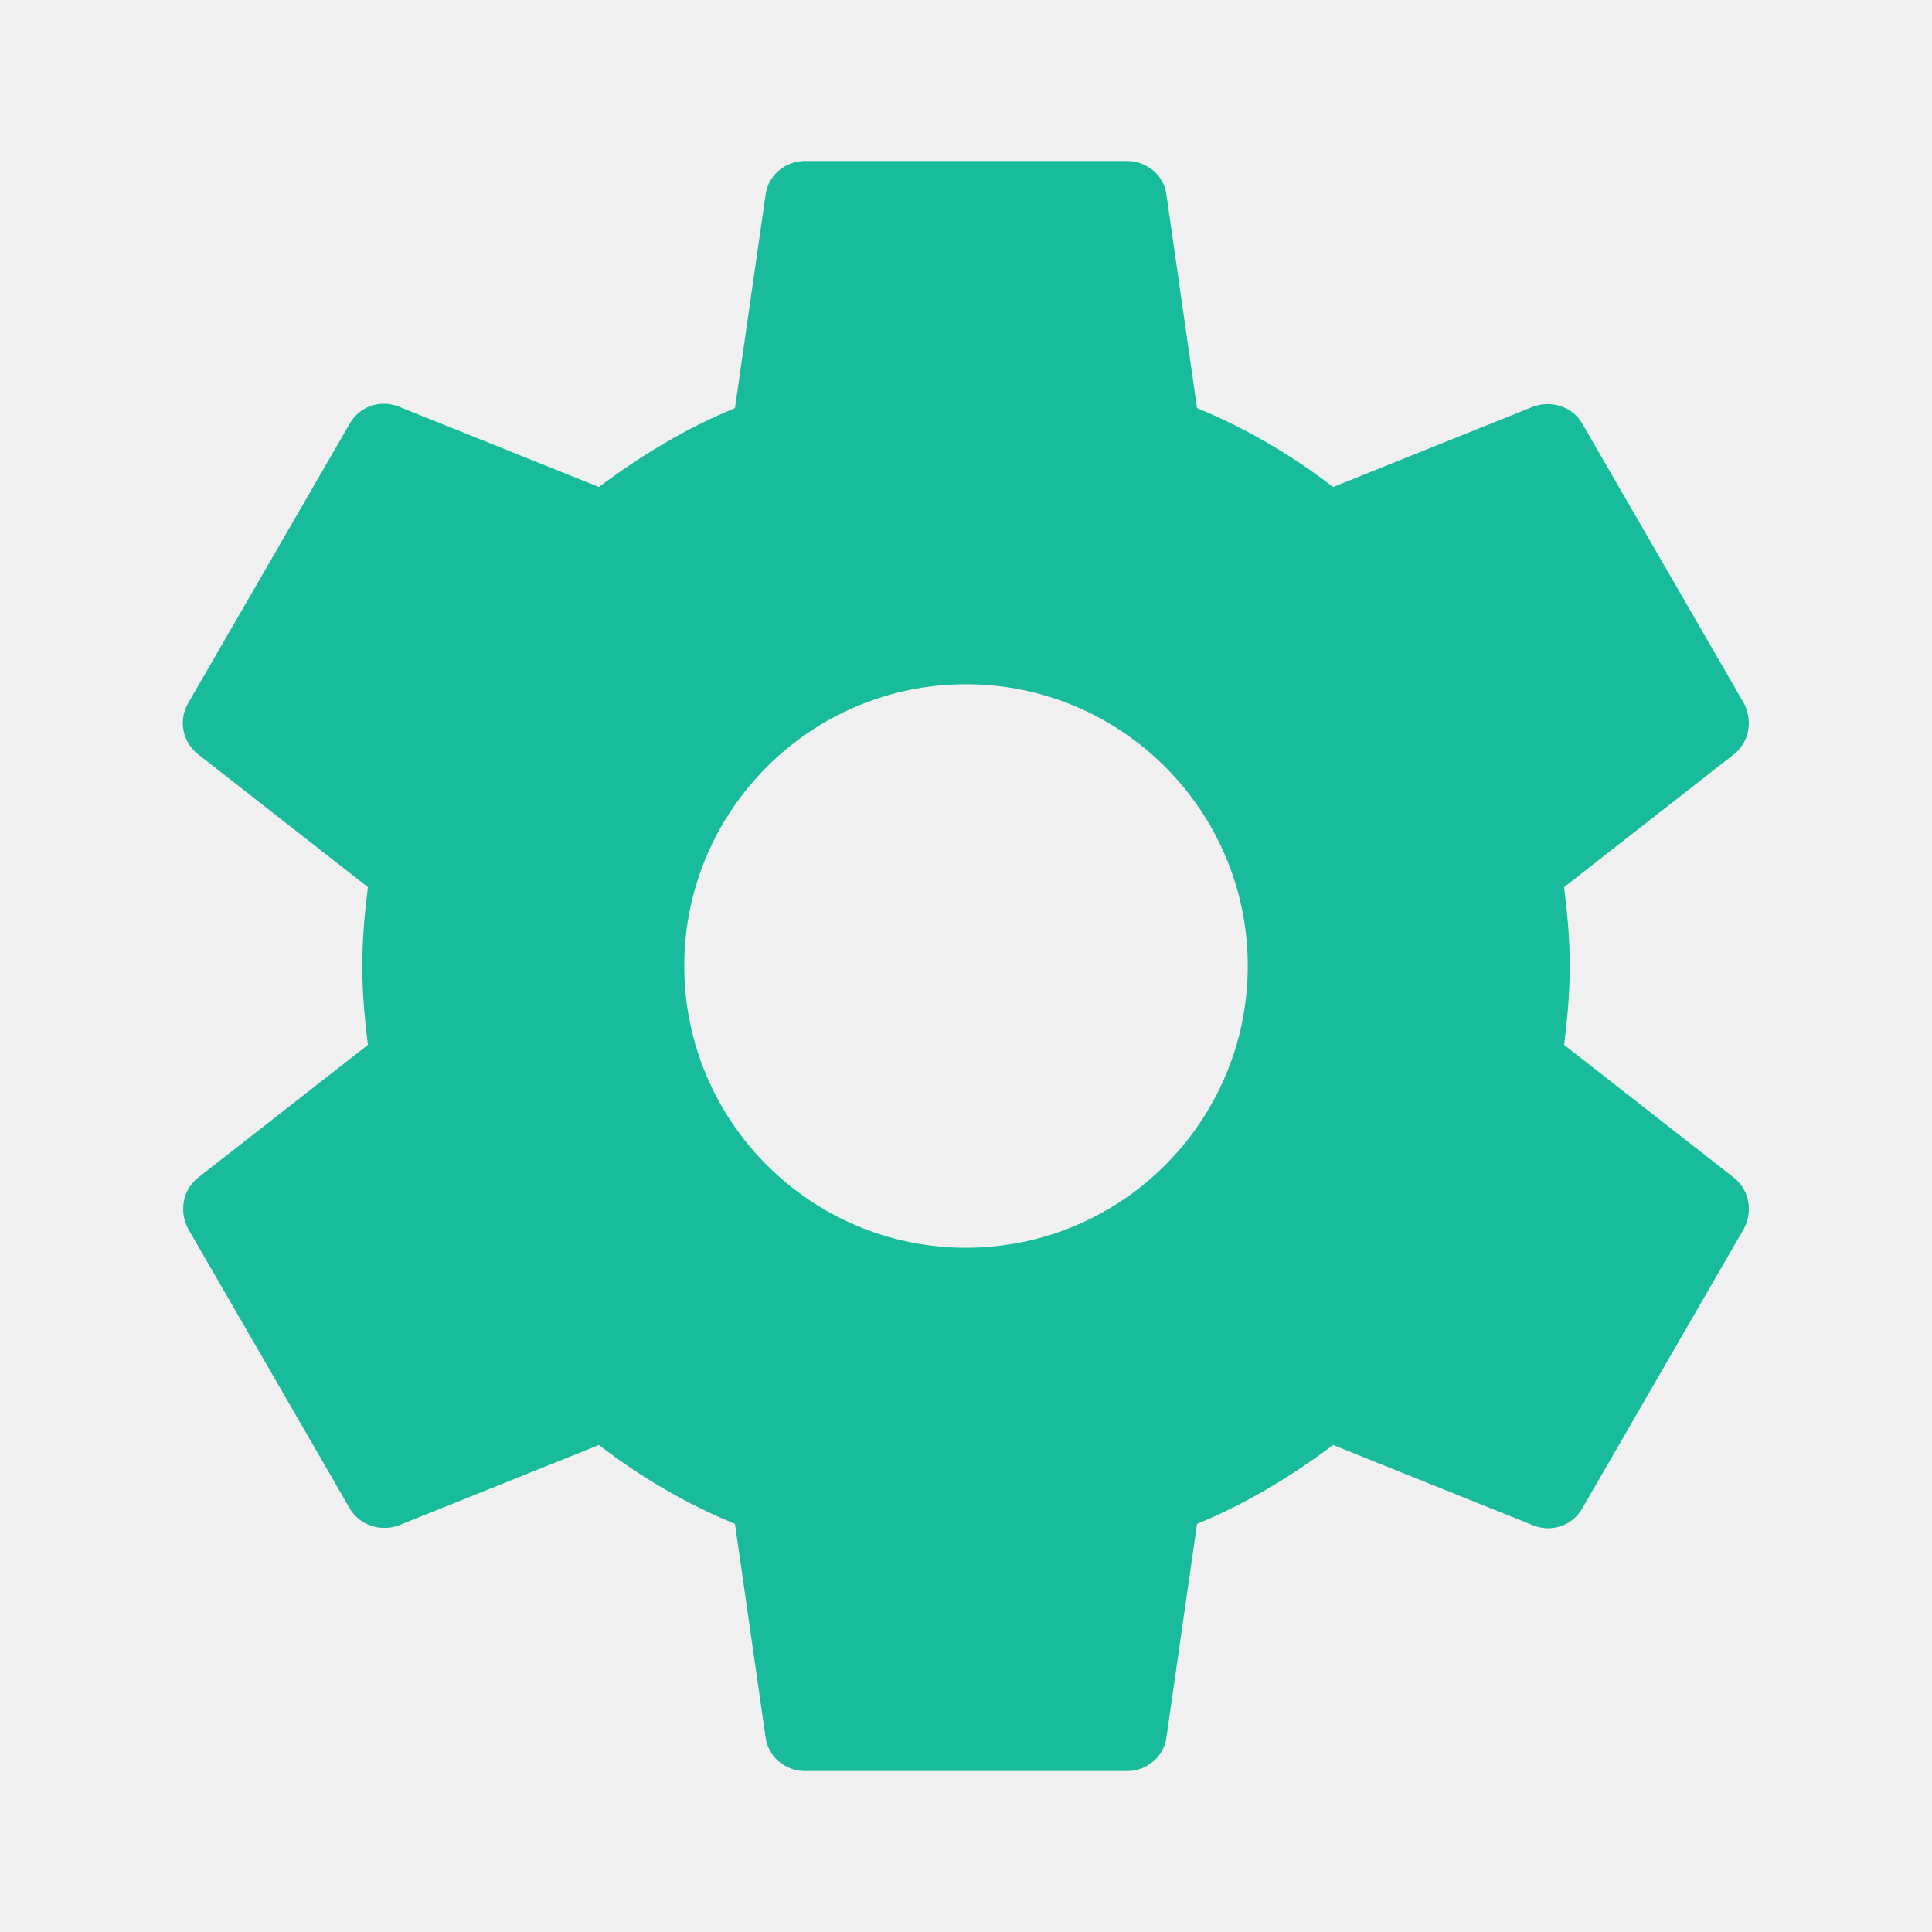
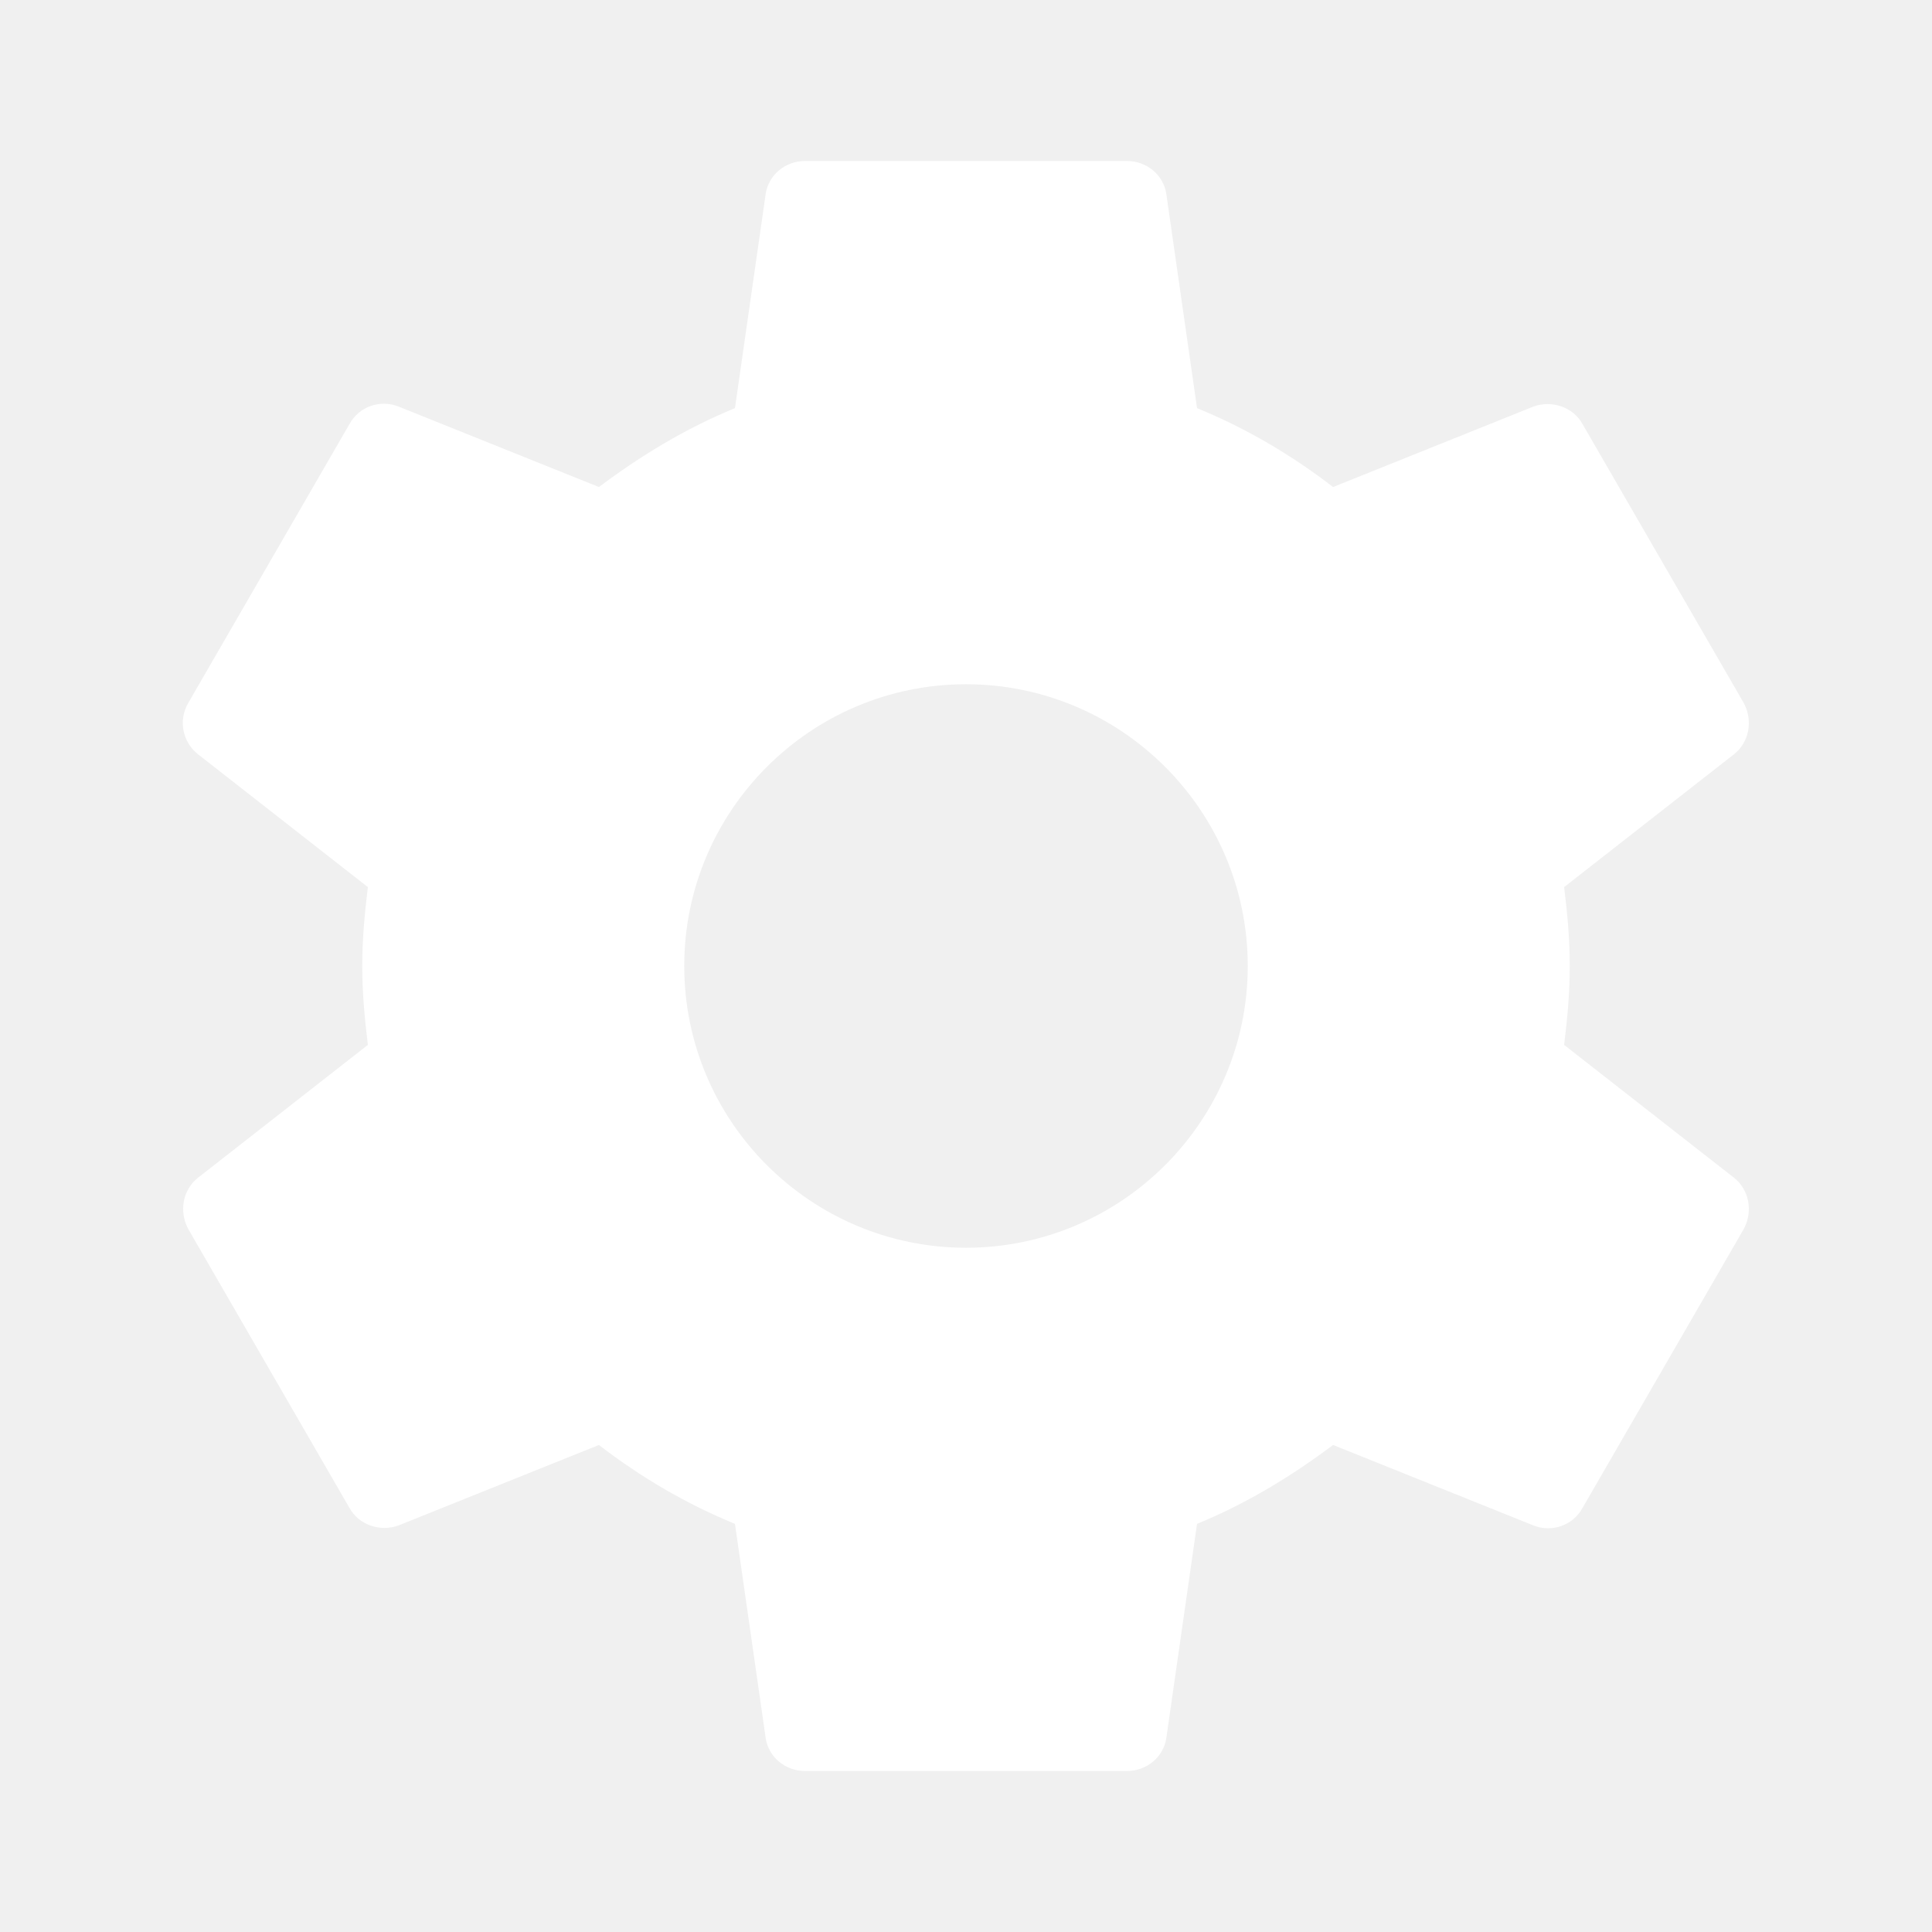
<svg xmlns="http://www.w3.org/2000/svg" width="24px" height="24px" viewBox="0 0 24 24" version="1.1">
  <g id="Page-1" stroke="none" stroke-width="1" fill="none" fill-rule="evenodd">
-     <g id="Artboard" transform="translate(-462, -238)">
-       <g id="round-settings-24px" transform="translate(462, 238)">
+     <g id="Artboard" transform="translate(-462, -292)">
+       <g id="round-settings-24px-copy" transform="translate(462, 292)">
        <polygon id="Path" points="0 0 24 0 24 24 0 24" />
-         <path d="M19.43,12.98 C19.47,12.66 19.5,12.34 19.5,12 C19.5,11.66 19.47,11.34 19.43,11.02 L21.54,9.37 C21.73,9.22 21.78,8.95 21.66,8.73 L19.66,5.27 C19.54,5.05 19.27,4.97 19.05,5.05 L16.56,6.05 C16.04,5.65 15.48,5.32 14.87,5.07 L14.49,2.42 C14.46,2.18 14.25,2 14,2 L10,2 C9.75,2 9.54,2.18 9.51,2.42 L9.13,5.07 C8.52,5.32 7.96,5.66 7.44,6.05 L4.95,5.05 C4.72,4.96 4.46,5.05 4.34,5.27 L2.34,8.73 C2.21,8.95 2.27,9.22 2.46,9.37 L4.57,11.02 C4.53,11.34 4.5,11.67 4.5,12 C4.5,12.33 4.53,12.66 4.57,12.98 L2.46,14.63 C2.27,14.78 2.22,15.05 2.34,15.27 L4.34,18.73 C4.46,18.95 4.73,19.03 4.95,18.95 L7.44,17.95 C7.96,18.35 8.52,18.68 9.13,18.93 L9.51,21.58 C9.54,21.82 9.75,22 10,22 L14,22 C14.25,22 14.46,21.82 14.49,21.58 L14.87,18.93 C15.48,18.68 16.04,18.34 16.56,17.95 L19.05,18.95 C19.28,19.04 19.54,18.95 19.66,18.73 L21.66,15.27 C21.78,15.05 21.73,14.78 21.54,14.63 L19.43,12.98 Z M12,15.5 C10.07,15.5 8.5,13.93 8.5,12 C8.5,10.07 10.07,8.5 12,8.5 C13.93,8.5 15.5,10.07 15.5,12 C15.5,13.93 13.93,15.5 12,15.5 Z" id="Shape" fill="#18BC9C" fill-rule="nonzero" />
+         <path d="M19.43,12.98 C19.47,12.66 19.5,12.34 19.5,12 C19.5,11.66 19.47,11.34 19.43,11.02 L21.54,9.37 C21.73,9.22 21.78,8.95 21.66,8.73 L19.66,5.27 C19.54,5.05 19.27,4.97 19.05,5.05 L16.56,6.05 C16.04,5.65 15.48,5.32 14.87,5.07 L14.49,2.42 C14.46,2.18 14.25,2 14,2 L10,2 C9.75,2 9.54,2.18 9.51,2.42 L9.13,5.07 C8.52,5.32 7.96,5.66 7.44,6.05 L4.95,5.05 C4.72,4.96 4.46,5.05 4.34,5.27 L2.34,8.73 C2.21,8.95 2.27,9.22 2.46,9.37 L4.57,11.02 C4.53,11.34 4.5,11.67 4.5,12 C4.5,12.33 4.53,12.66 4.57,12.98 L2.46,14.63 C2.27,14.78 2.22,15.05 2.34,15.27 L4.34,18.73 C4.46,18.95 4.73,19.03 4.95,18.95 L7.44,17.95 C7.96,18.35 8.52,18.68 9.13,18.93 L9.51,21.58 C9.54,21.82 9.75,22 10,22 L14,22 C14.25,22 14.46,21.82 14.49,21.58 L14.87,18.93 C15.48,18.68 16.04,18.34 16.56,17.95 L19.05,18.95 C19.28,19.04 19.54,18.95 19.66,18.73 L21.66,15.27 C21.78,15.05 21.73,14.78 21.54,14.63 L19.43,12.98 Z M12,15.5 C10.07,15.5 8.5,13.93 8.5,12 C8.5,10.07 10.07,8.5 12,8.5 C13.93,8.5 15.5,10.07 15.5,12 C15.5,13.93 13.93,15.5 12,15.5 Z" id="Shape" fill="#FFFFFF" fill-rule="nonzero" />
      </g>
    </g>
  </g>
</svg>
